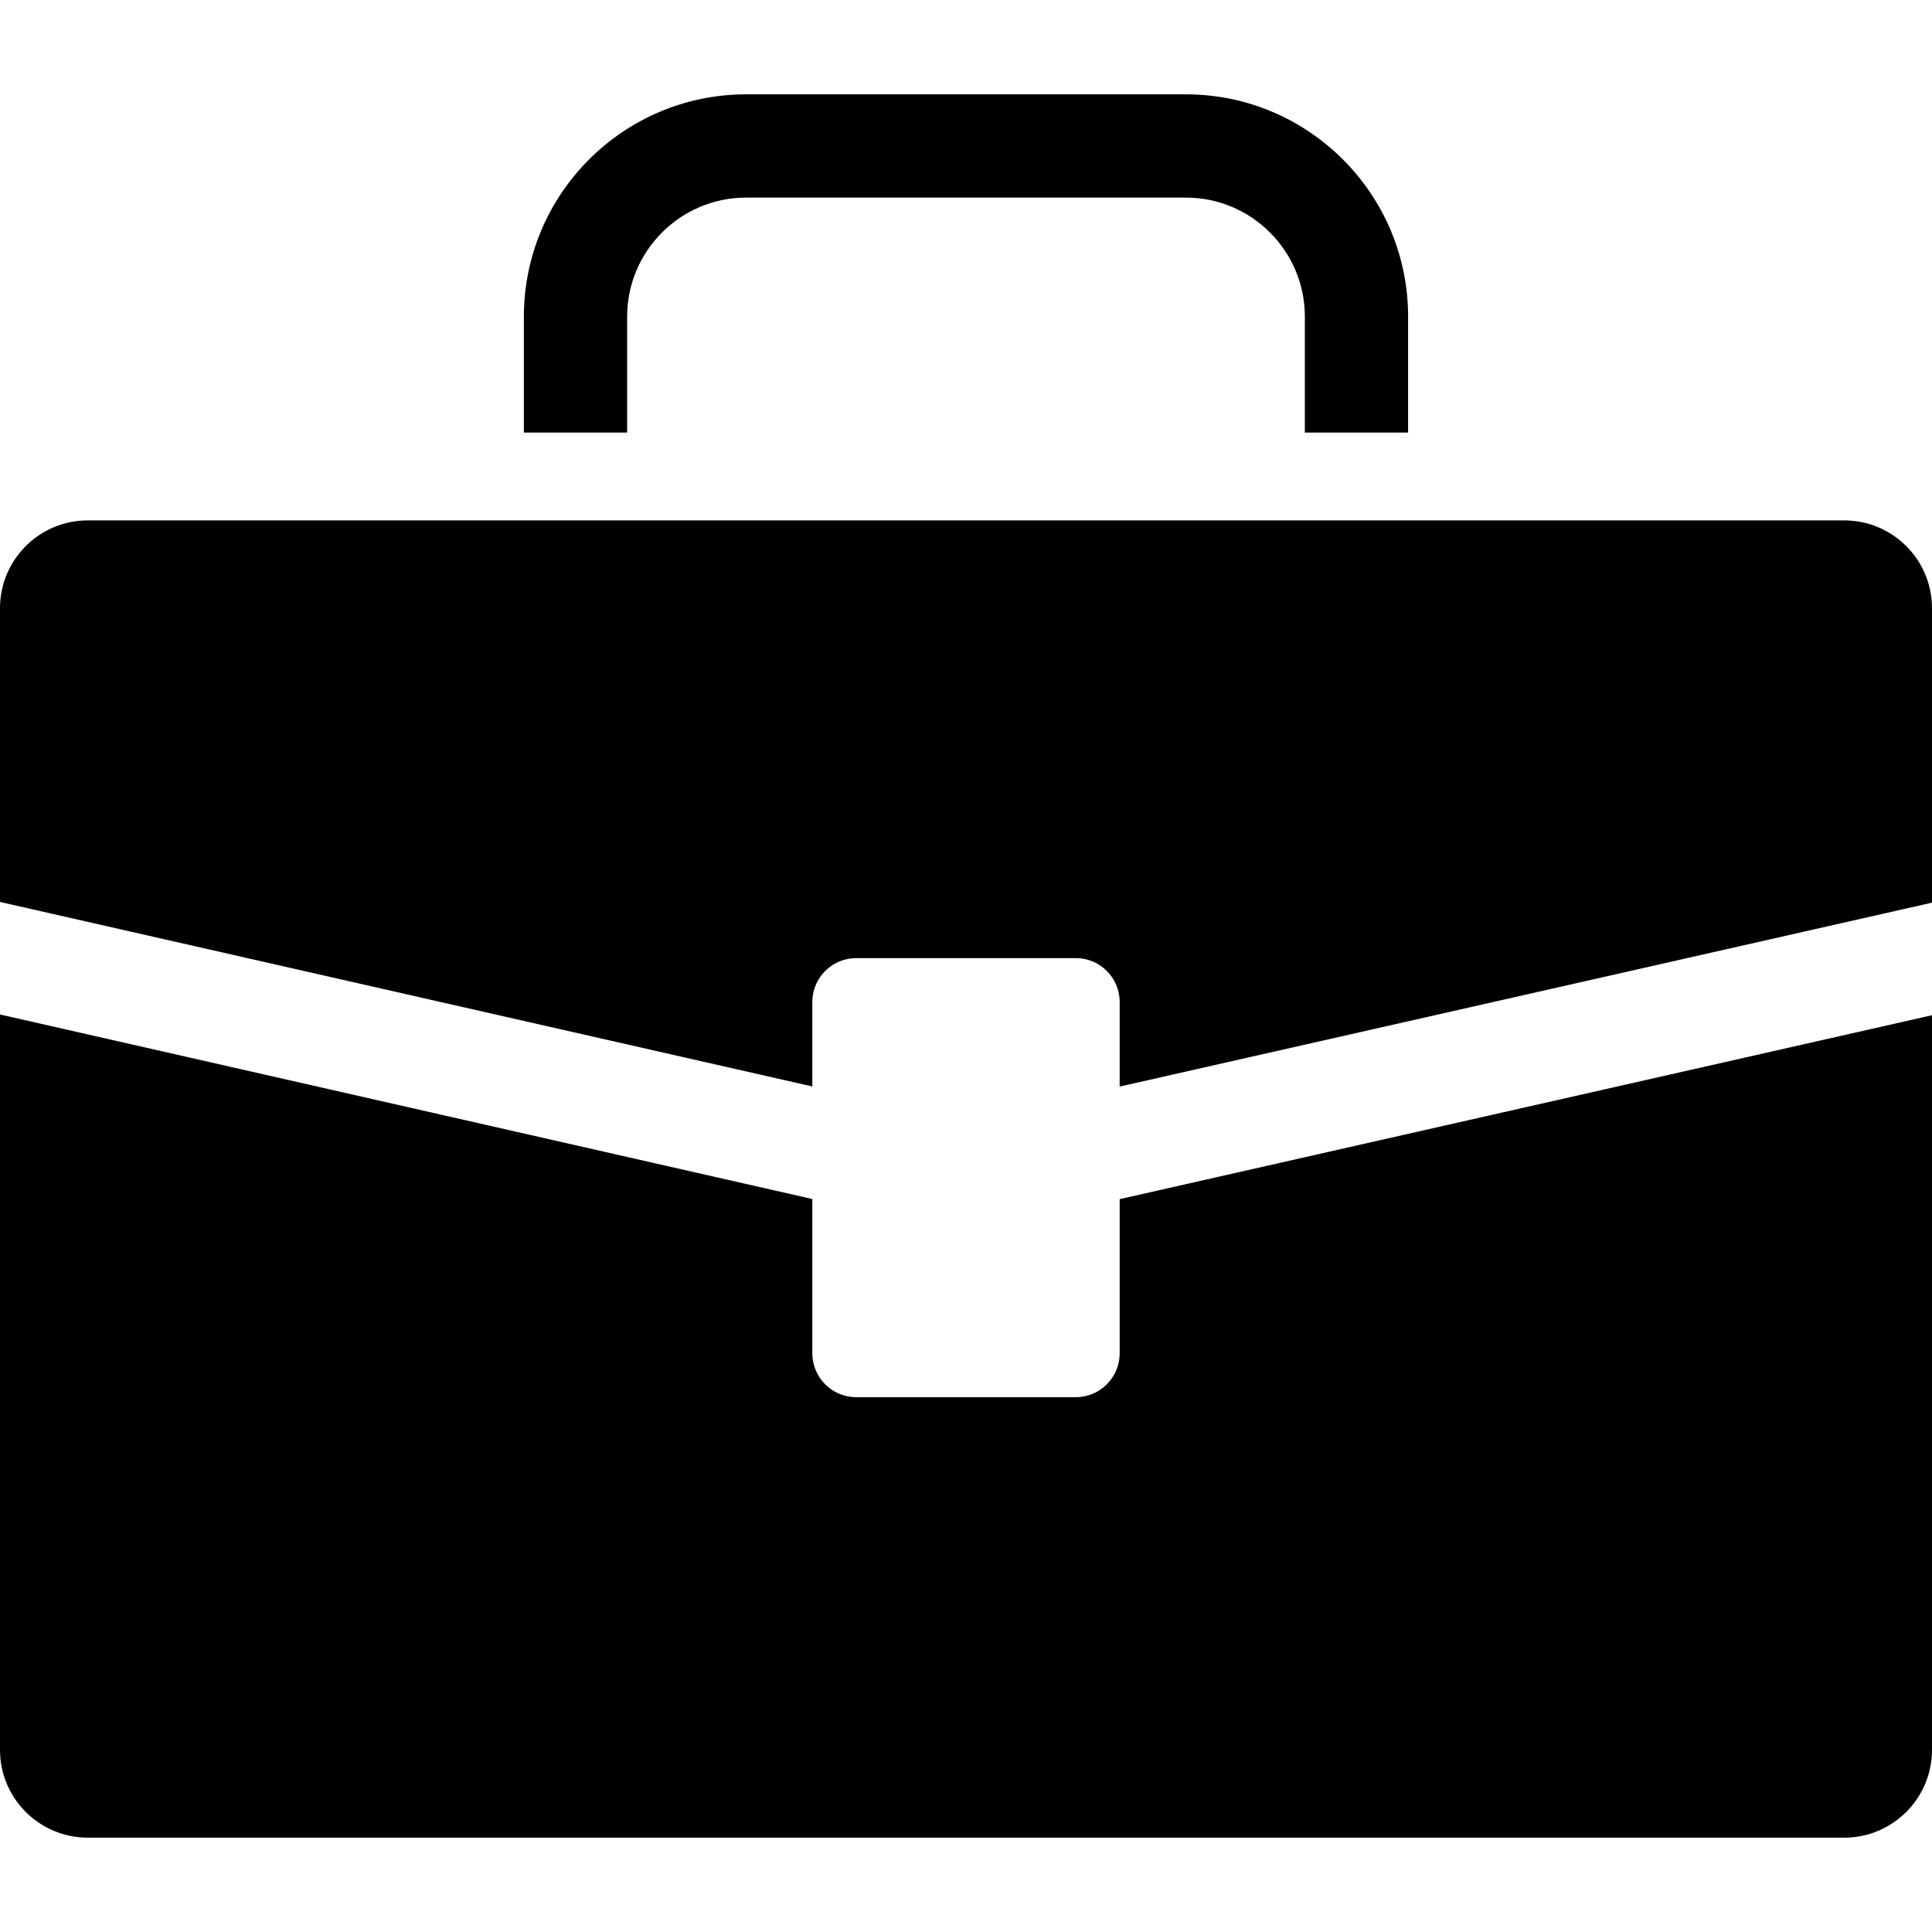
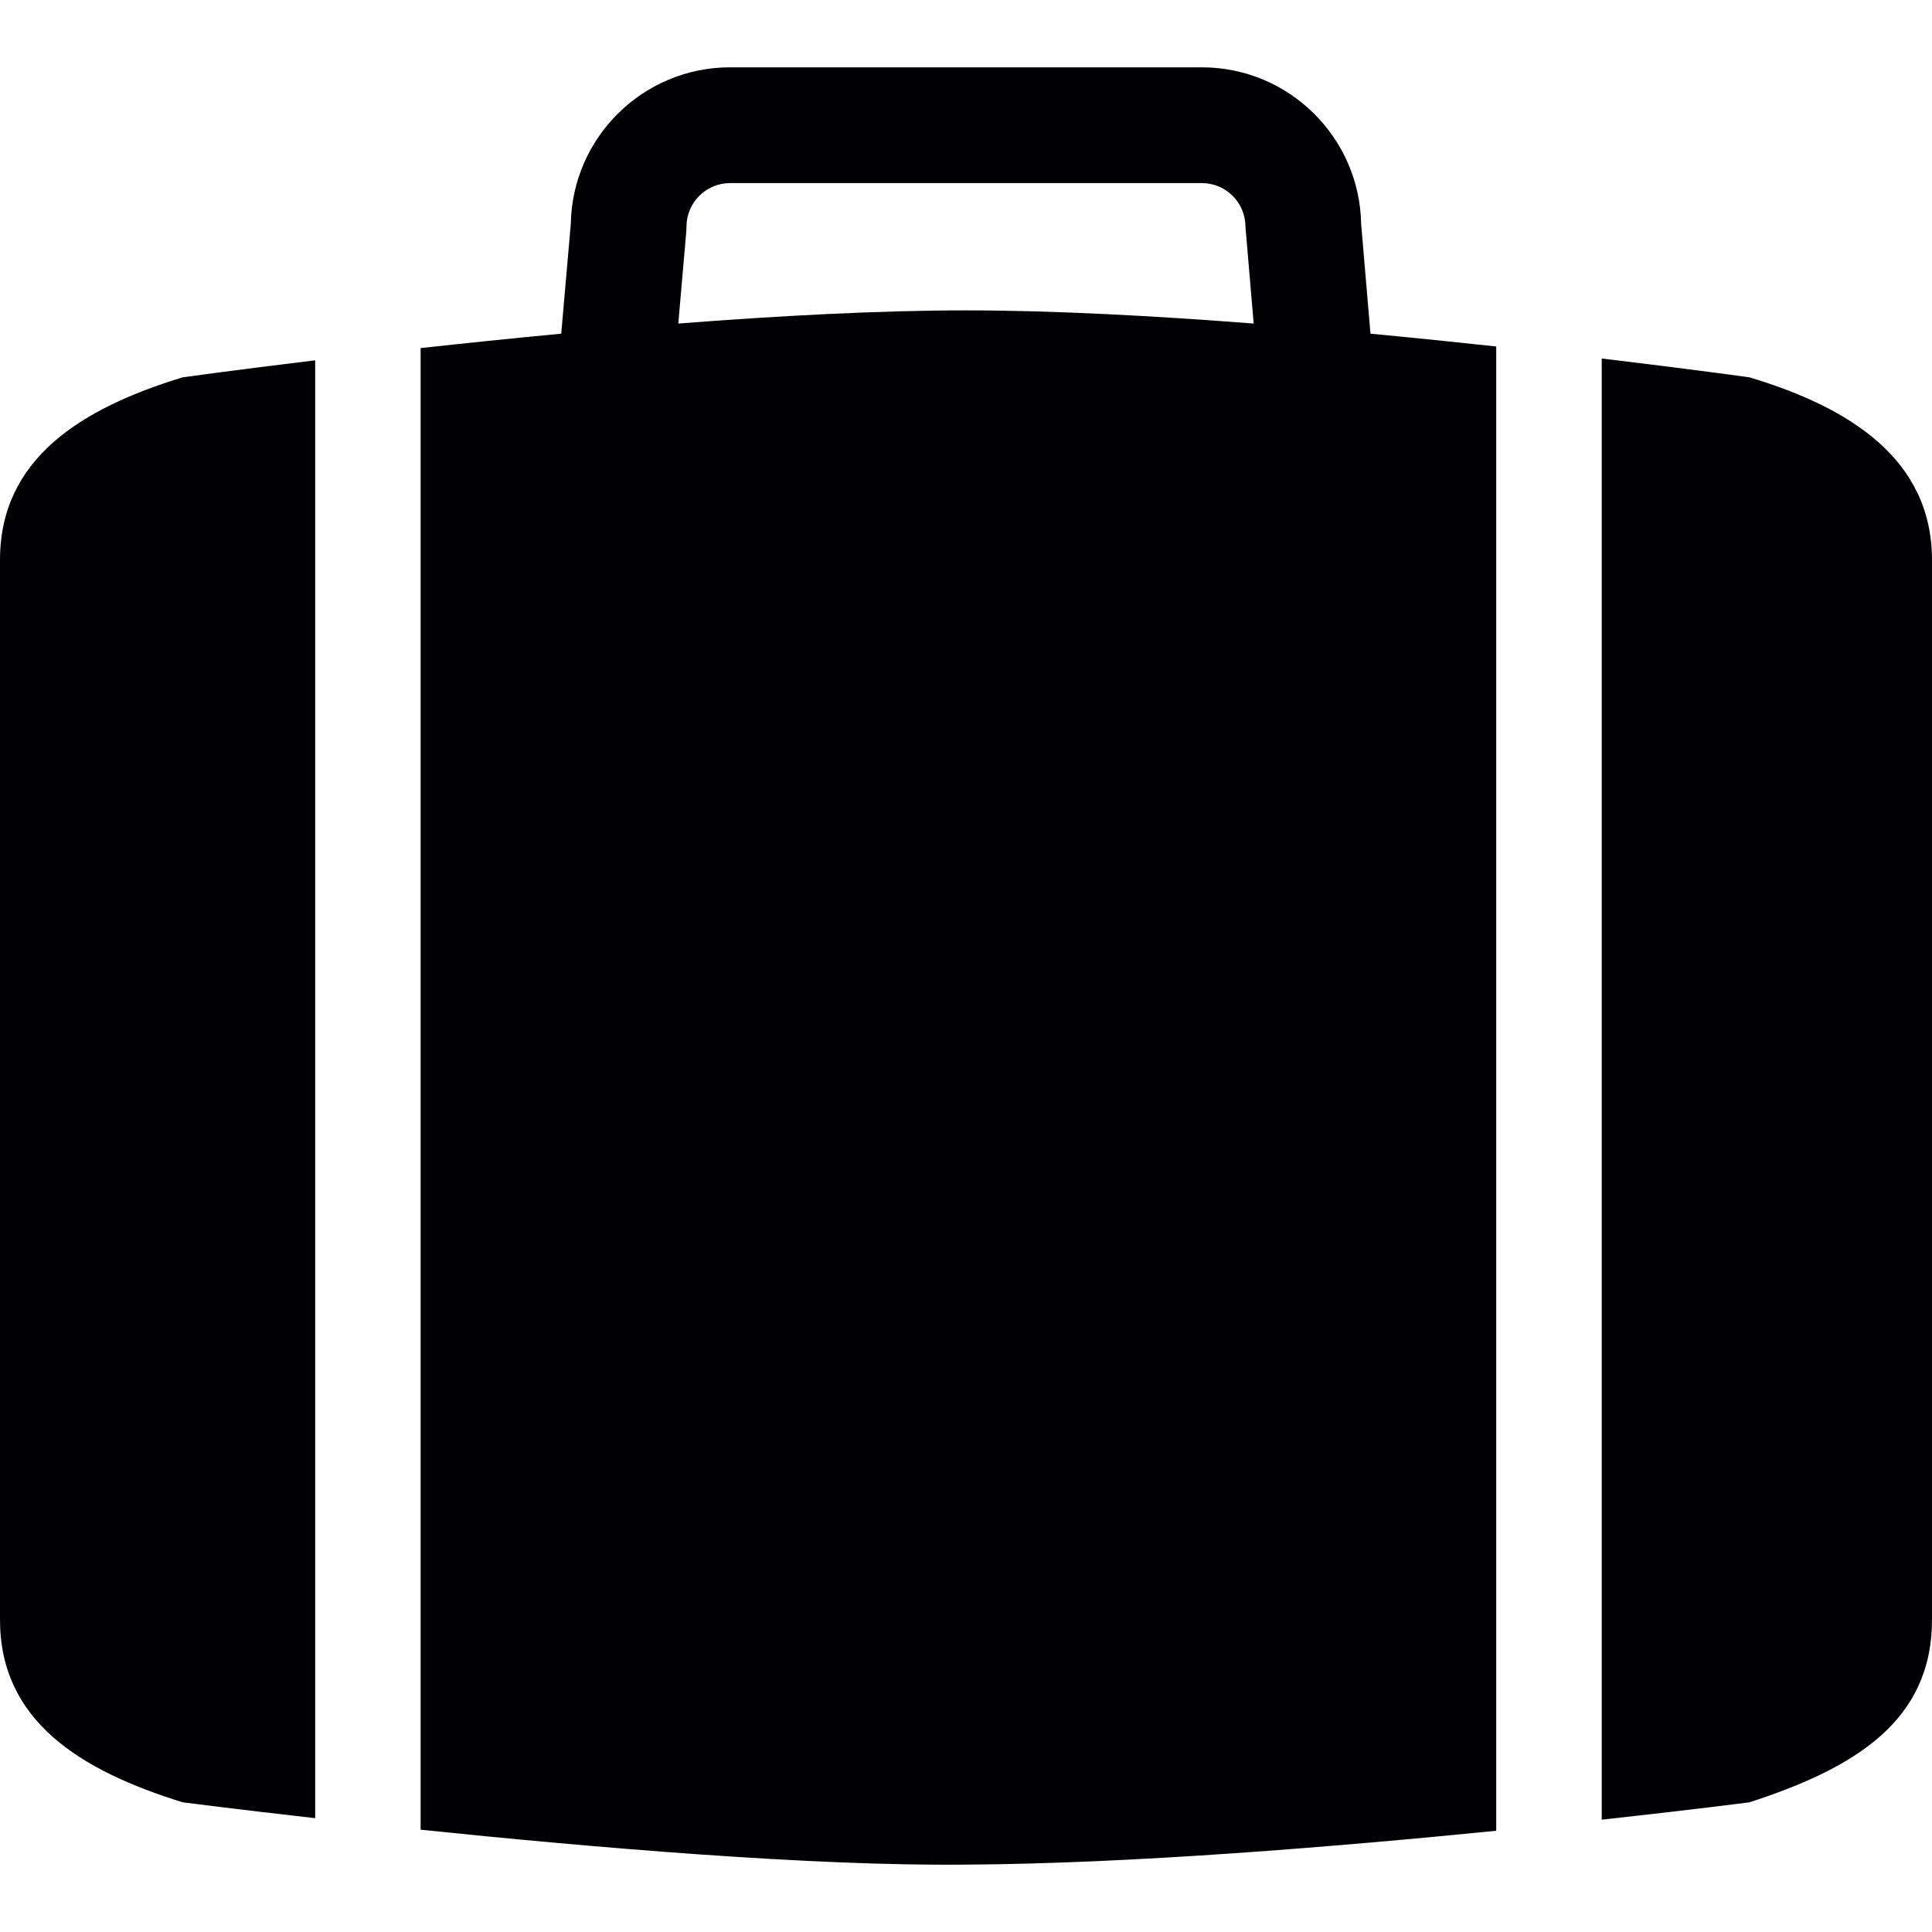
- <svg xmlns="http://www.w3.org/2000/svg" version="1.1" id="Capa_1" x="0px" y="0px" viewBox="0 0 612 612" style="enable-background:new 0 0 612 612;" xml:space="preserve">
+ <svg xmlns="http://www.w3.org/2000/svg" version="1.1" id="Capa_1" x="0px" y="0px" viewBox="0 0 54.958 54.958" style="enable-background:new 0 0 54.958 54.958;" xml:space="preserve">
  <g>
    <g>
-       <path d="M354.682,428.678c0,7.678-6.224,13.909-13.909,13.909h-69.545c-7.678,0-13.909-6.231-13.909-13.909v-48.863L0,321.356    v232.943c0,15.363,12.456,27.818,27.818,27.818h556.364c15.363,0,27.818-12.456,27.818-27.818V321.592L354.682,379.85V428.678z" />
-       <path d="M584.182,164.844H27.818C12.456,164.844,0,177.299,0,192.662v93.045l257.318,58.453v-26.754    c0-7.678,6.231-13.909,13.909-13.909h69.545c7.685,0,13.909,6.231,13.909,13.909v26.789L612,285.936v-93.274    C612,177.299,599.544,164.844,584.182,164.844z" />
-       <path d="M198.664,100.278c0-20.78,16.906-37.687,37.68-37.687H375.65c20.78,0,37.687,16.906,37.687,37.687v36.741h32.707v-36.741    c0-38.82-31.574-70.394-70.394-70.394H236.343c-38.813,0-70.394,31.574-70.394,70.394v36.741h32.714L198.664,100.278    L198.664,100.278z" />
+       <path style="fill:#010002;" d="M8.966,10.25c-2.287,0.276-3.769,0.483-3.769,0.483C2.291,11.62,0,13.06,0,15.93v11.785v3.834v3.09    v11.326v0.107c0,2.87,2.262,4.287,5.197,5.197c0,0,1.49,0.193,3.769,0.451V10.25z" />
+       <path style="fill:#010002;" d="M54.958,31.85V15.93c0-2.87-2.35-4.347-5.197-5.197c0,0-1.668-0.232-4.198-0.535v41.565    c2.537-0.279,4.198-0.493,4.198-0.493c3.031-0.982,5.197-2.327,5.197-5.197V34.79l0,0L54.958,31.85L54.958,31.85z" />
+       <path style="fill:#010002;" d="M42.562,9.856c-1.127-0.122-2.329-0.246-3.577-0.364l-0.266-3.124    c-0.043-2.463-2.059-4.453-4.531-4.453h-13.42c-2.473,0-4.488,1.99-4.531,4.453l-0.272,3.124c-1.404,0.133-2.754,0.273-4,0.41    v42.146c4.79,0.497,11.115,1.041,15.512,0.993c4.664-0.025,10.537-0.508,15.085-0.963V9.856z M27.477,8.829    c-2.467,0-5.338,0.154-8.182,0.375l0.227-2.614l0.006-0.143c0-0.684,0.557-1.239,1.24-1.239h13.42c0.684,0,1.24,0.556,1.24,1.239    l0.234,2.757C32.819,8.983,29.946,8.829,27.477,8.829z" />
    </g>
  </g>
  <g>
</g>
  <g>
</g>
  <g>
</g>
  <g>
</g>
  <g>
</g>
  <g>
</g>
  <g>
</g>
  <g>
</g>
  <g>
</g>
  <g>
</g>
  <g>
</g>
  <g>
</g>
  <g>
</g>
  <g>
</g>
  <g>
</g>
</svg>
